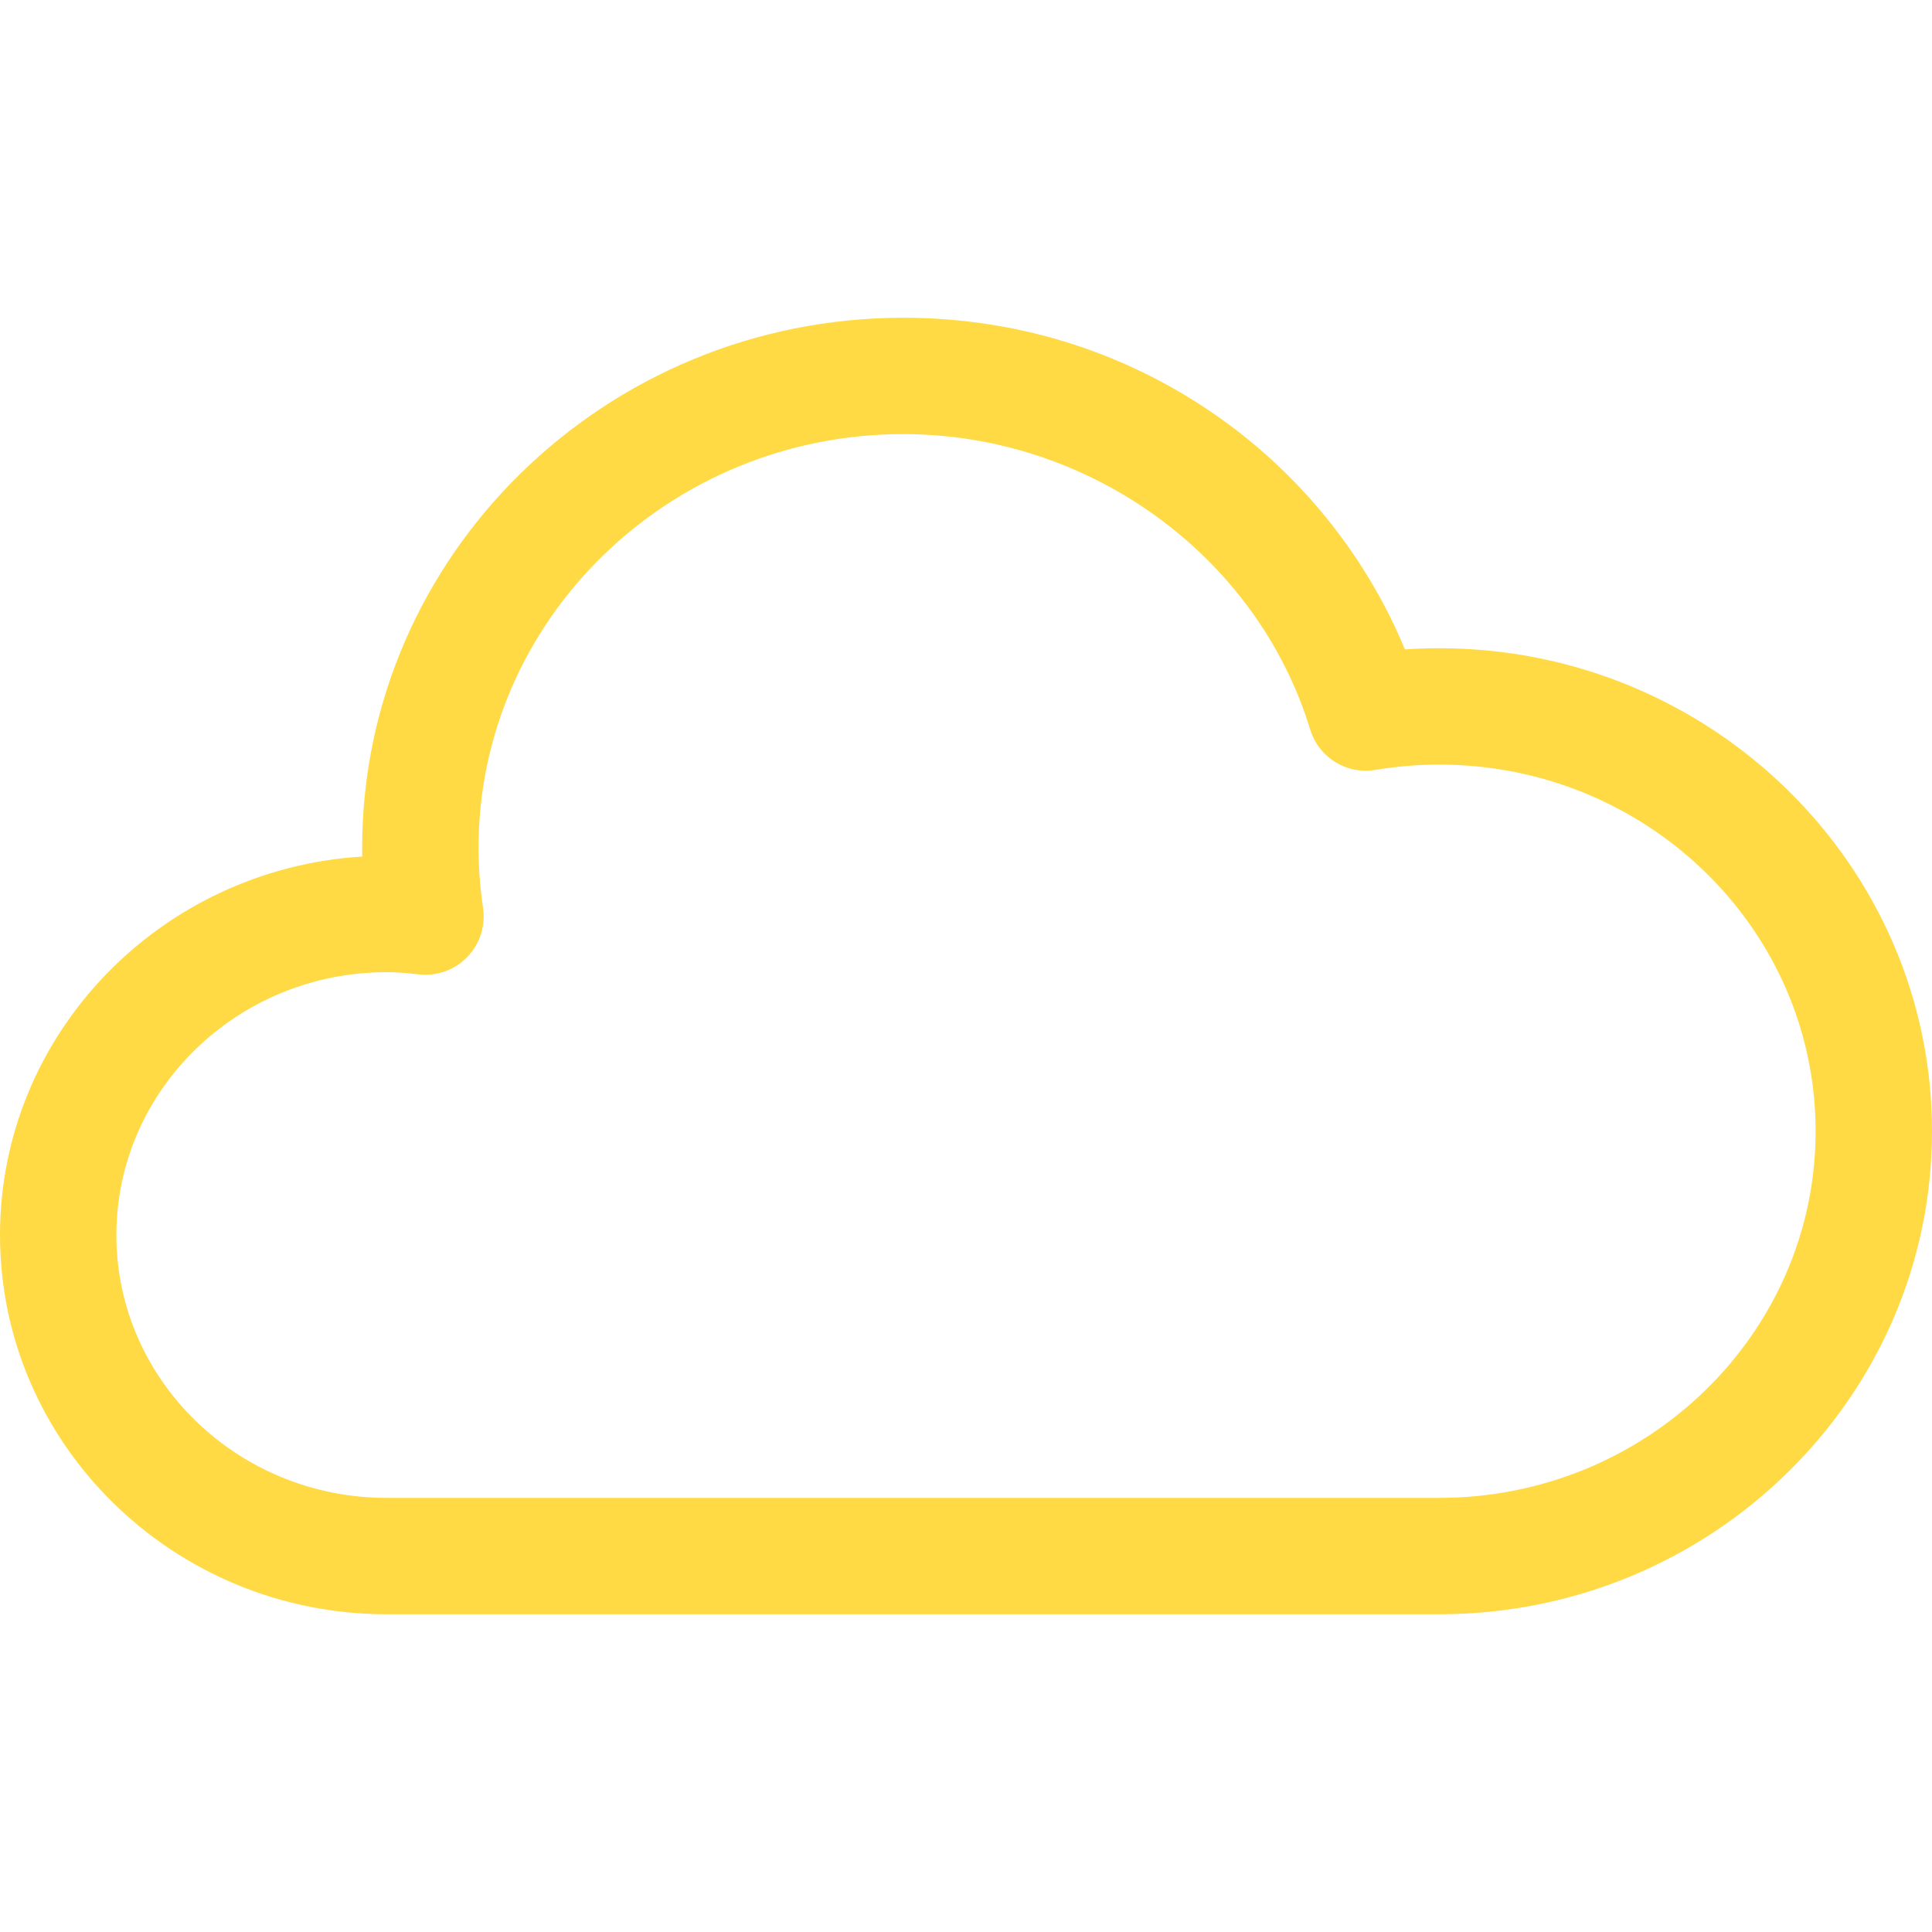
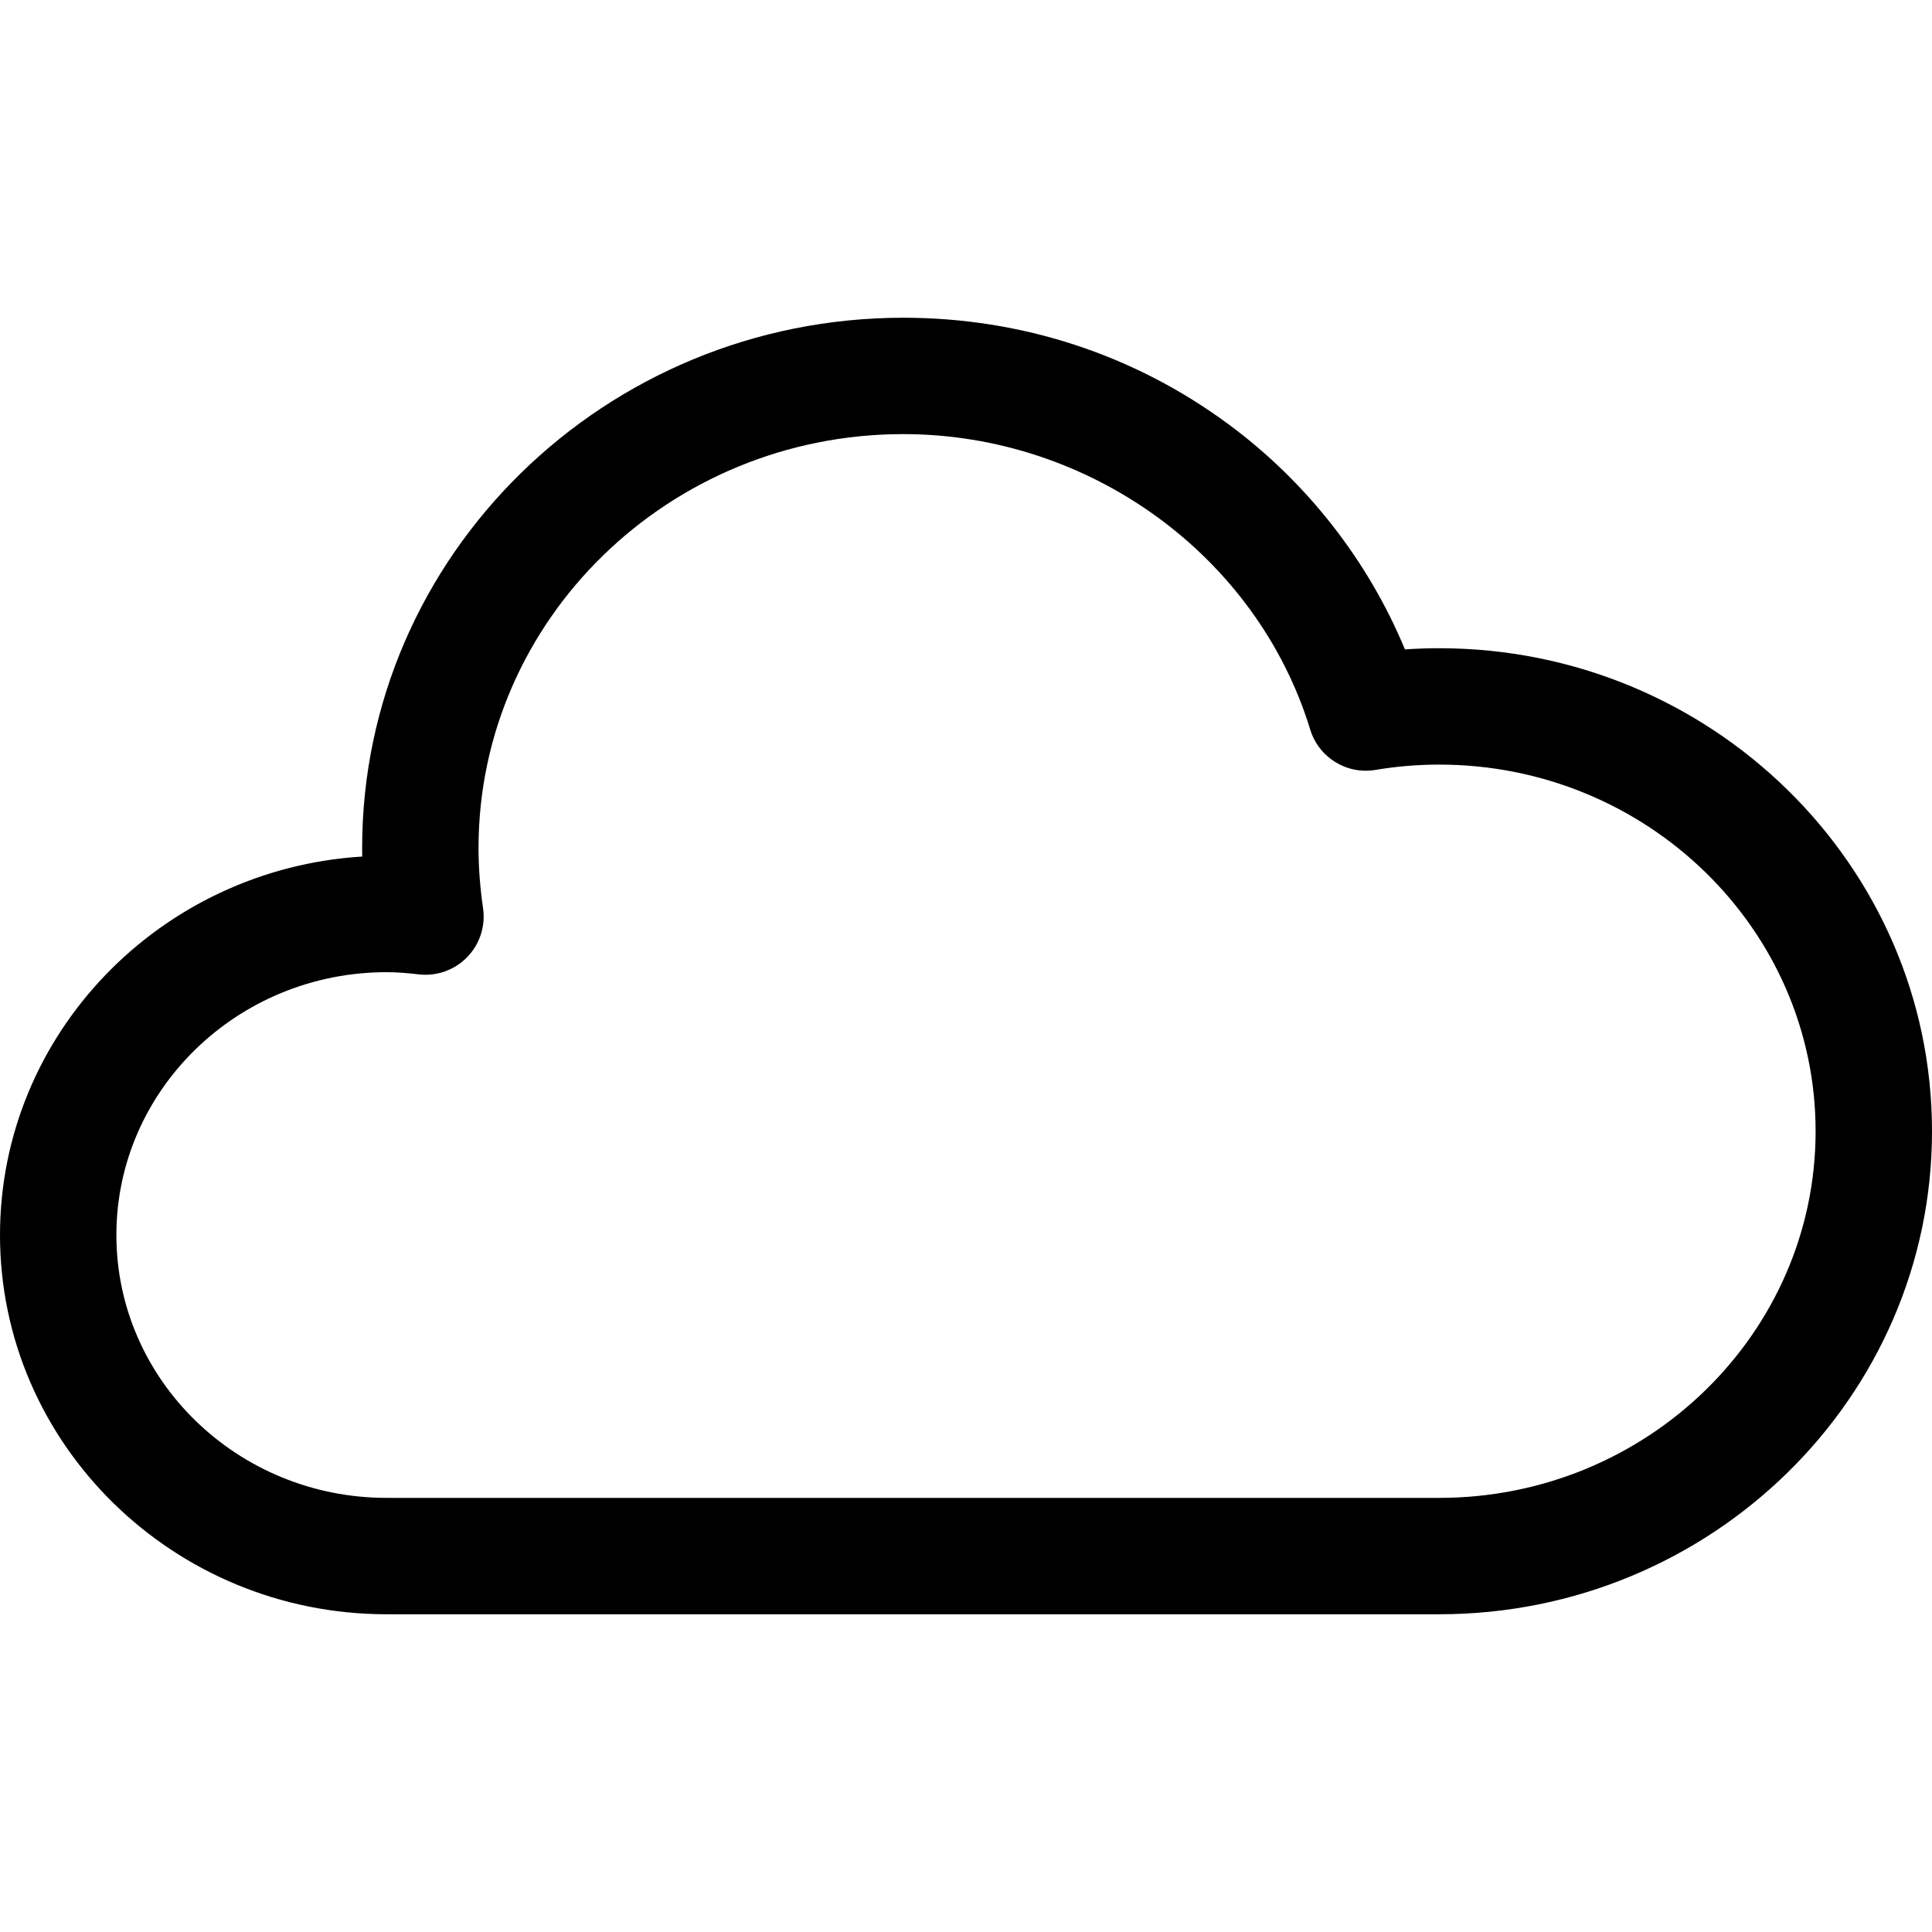
- <svg xmlns="http://www.w3.org/2000/svg" version="1.1" id="Capa_1" x="0px" y="0px" viewBox="0 0 249.002 249.002" style="enable-background:new 0 0 249.002 249.002;" xml:space="preserve" width="512px" height="512px">
-   <path d="M185.496,83.545c-1.475,0-2.952,0.051-4.425,0.151c-4.725-11.404-12.63-21.543-22.705-28.993  c-12.166-8.997-26.673-13.752-41.952-13.752c-38.455,0-69.74,30.658-69.74,68.343c0,0.365,0.003,0.732,0.01,1.101  C20.669,111.989,0,133.26,0,159.176c0,26.95,22.35,48.875,49.822,48.875h135.674c35.017,0,63.506-27.927,63.506-62.253  C249.002,111.471,220.513,83.545,185.496,83.545z M185.496,193.051H49.822C30.621,193.051,15,177.855,15,159.176  c0-18.68,15.621-33.878,34.822-33.878c1.183,0,2.5,0.089,4.147,0.281c2.313,0.271,4.624-0.553,6.247-2.225  c1.624-1.672,2.378-4.003,2.041-6.309c-0.387-2.65-0.583-5.258-0.583-7.752c0-29.413,24.556-53.343,54.74-53.343  c24.021,0,45.589,15.657,52.449,38.076c1.102,3.6,4.696,5.832,8.415,5.201c2.696-0.453,5.461-0.683,8.217-0.683  c26.746,0,48.506,21.198,48.506,47.254C234.002,171.854,212.242,193.051,185.496,193.051z" fill="#FFDA44" />
+ <svg xmlns="http://www.w3.org/2000/svg" version="1.1" id="Capa_1" x="0px" y="0px" viewBox="0 0 249.002 249.002" style="enable-background:new 0 0 249.002 249.002;" xml:space="preserve">
+   <path d="M185.496,83.545c-1.475,0-2.952,0.051-4.425,0.151c-4.725-11.404-12.63-21.543-22.705-28.993  c-12.166-8.997-26.673-13.752-41.952-13.752c-38.455,0-69.74,30.658-69.74,68.343c0,0.365,0.003,0.732,0.01,1.101  C20.669,111.989,0,133.26,0,159.176c0,26.95,22.35,48.875,49.822,48.875h135.674c35.017,0,63.506-27.927,63.506-62.253  C249.002,111.471,220.513,83.545,185.496,83.545z M185.496,193.051H49.822C30.621,193.051,15,177.855,15,159.176  c0-18.68,15.621-33.878,34.822-33.878c1.183,0,2.5,0.089,4.147,0.281c2.313,0.271,4.624-0.553,6.247-2.225  c1.624-1.672,2.378-4.003,2.041-6.309c-0.387-2.65-0.583-5.258-0.583-7.752c0-29.413,24.556-53.343,54.74-53.343  c24.021,0,45.589,15.657,52.449,38.076c1.102,3.6,4.696,5.832,8.415,5.201c2.696-0.453,5.461-0.683,8.217-0.683  c26.746,0,48.506,21.198,48.506,47.254C234.002,171.854,212.242,193.051,185.496,193.051z" />
  <g>
</g>
  <g>
</g>
  <g>
</g>
  <g>
</g>
  <g>
</g>
  <g>
</g>
  <g>
</g>
  <g>
</g>
  <g>
</g>
  <g>
</g>
  <g>
</g>
  <g>
</g>
  <g>
</g>
  <g>
</g>
  <g>
</g>
</svg>
